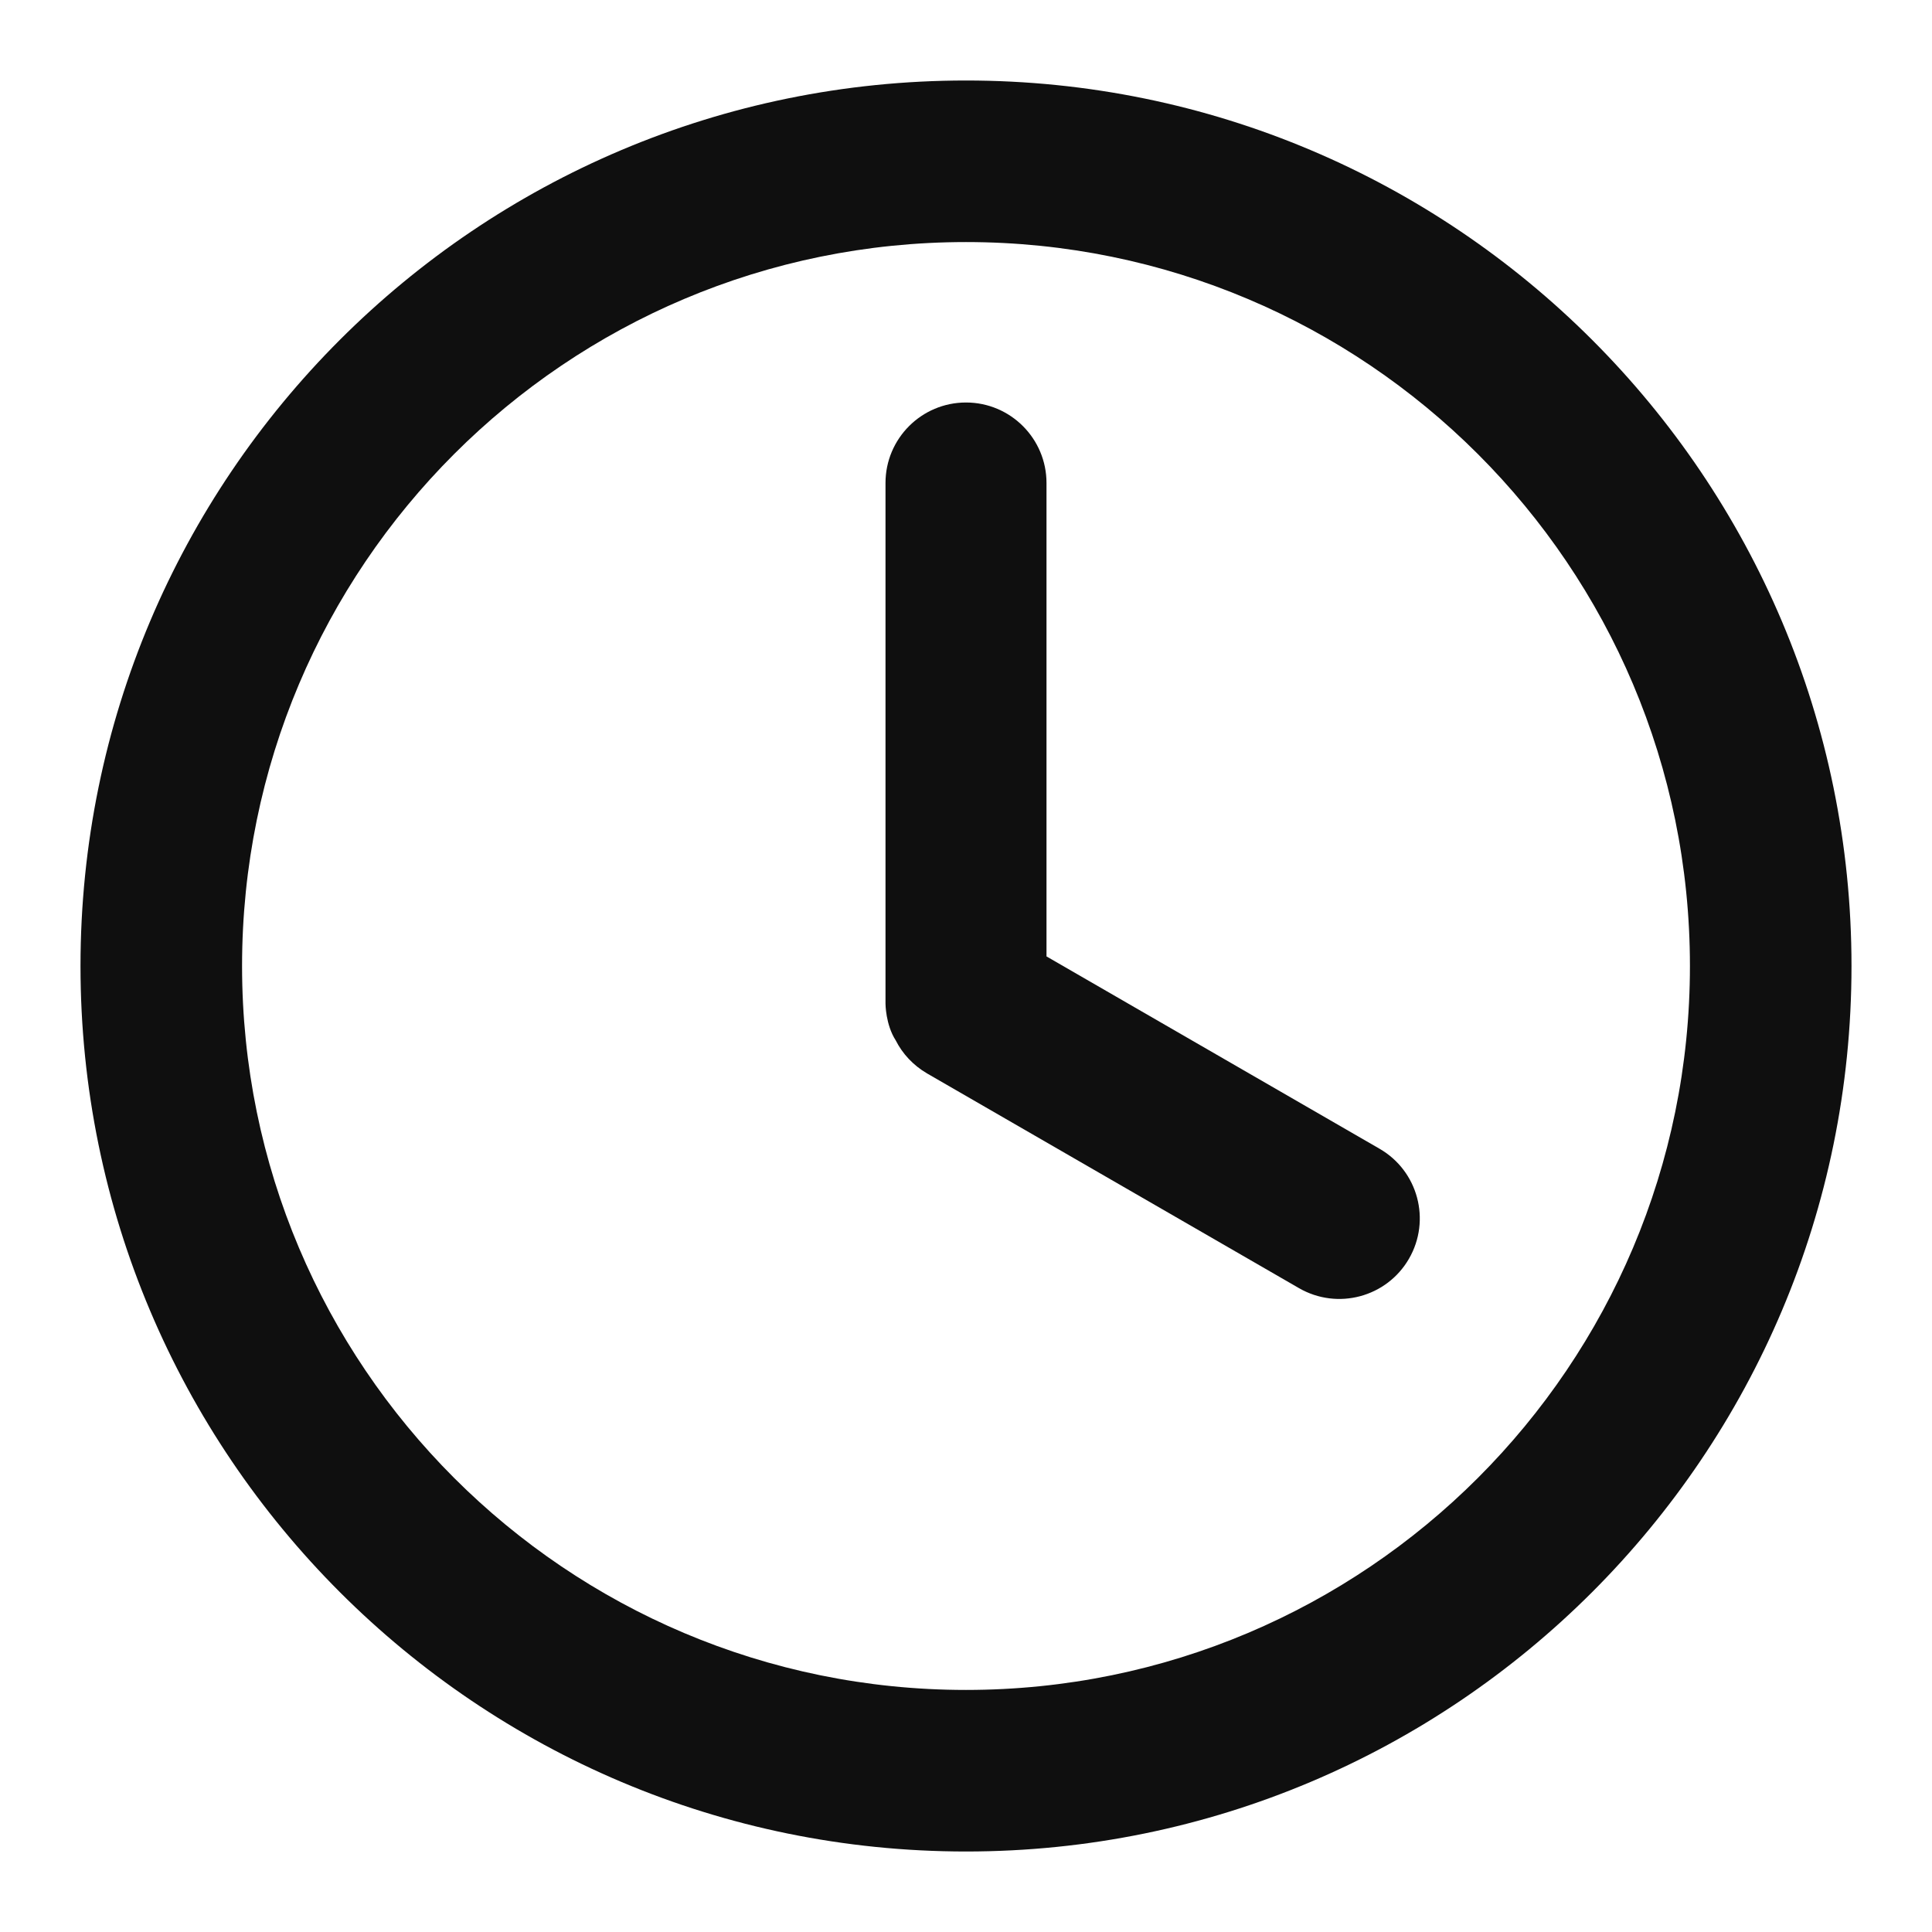
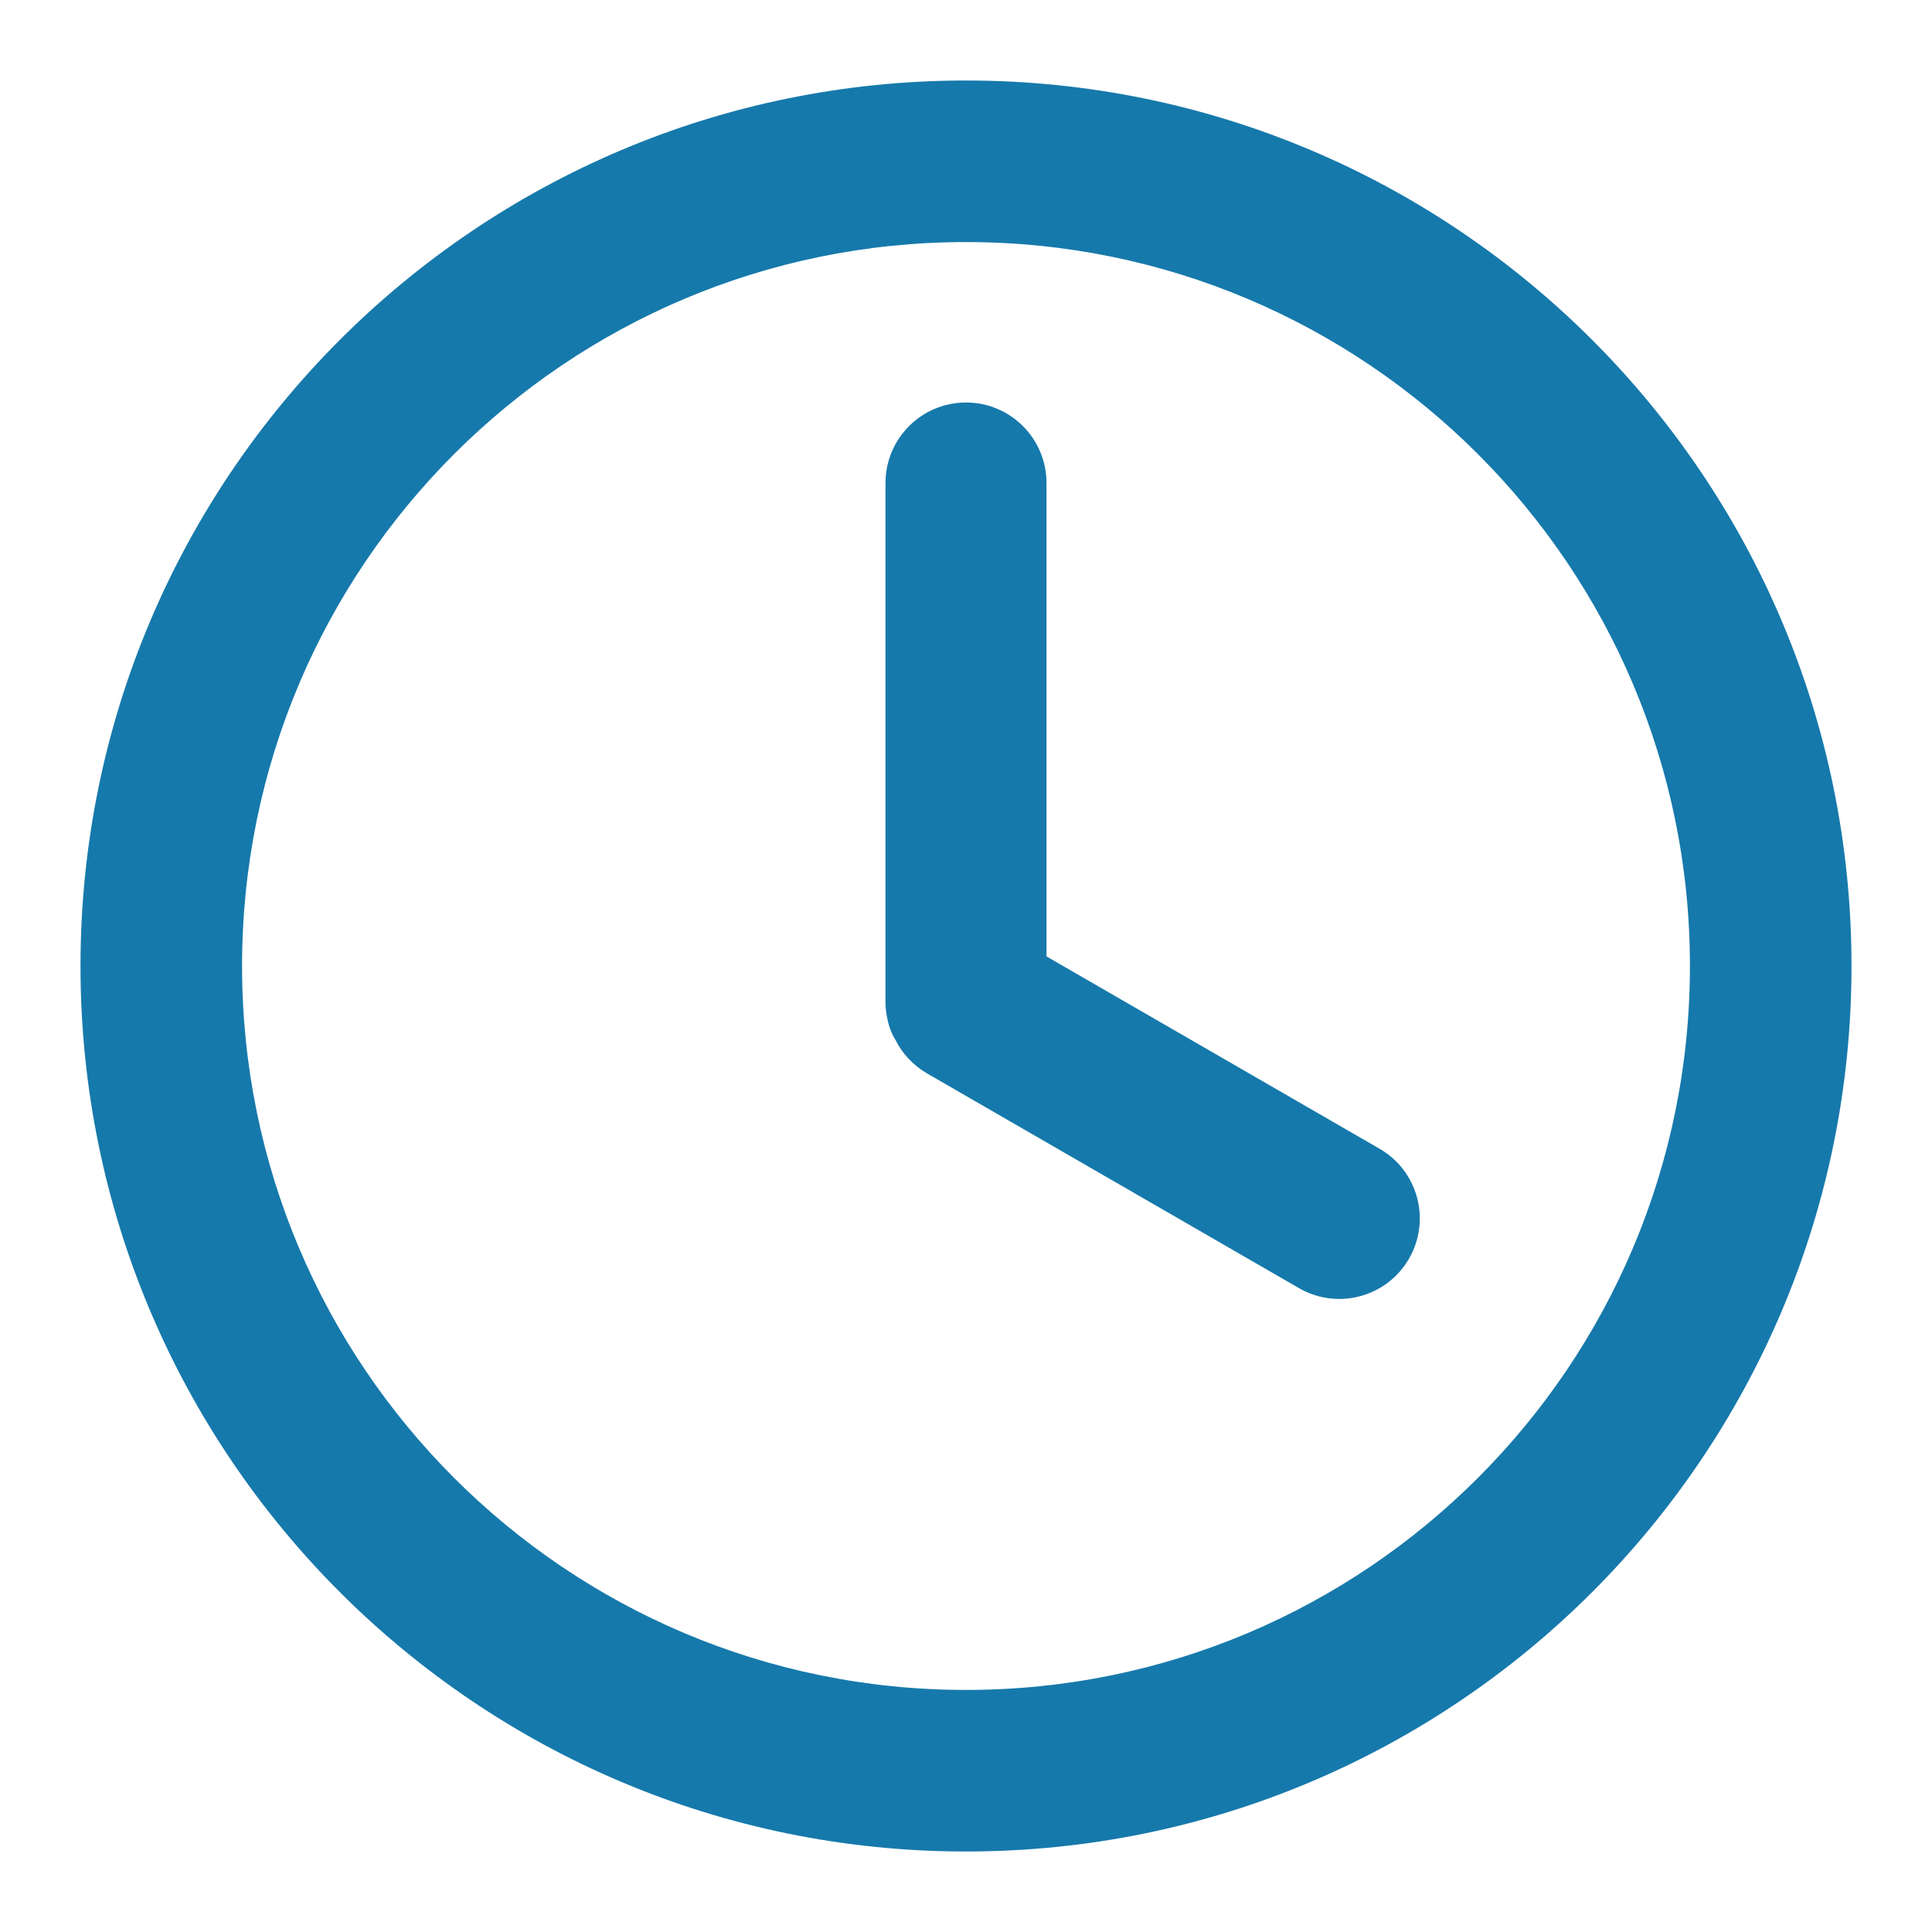
<svg xmlns="http://www.w3.org/2000/svg" width="800px" height="800px" viewBox="0 0 24 24" fill="none">
-   <path d="M23 12C23 18.075 18.075 23 12 23C5.925 23 1 18.075 1 12C1 5.925 5.925 1 12 1C18.075 1 23 5.925 23 12ZM3.007 12C3.007 16.967 7.033 20.993 12 20.993C16.967 20.993 20.993 16.967 20.993 12C20.993 7.033 16.967 3.007 12 3.007C7.033 3.007 3.007 7.033 3.007 12Z" fill="#0F0F0F" />
-   <path d="M12 5C11.448 5 11 5.448 11 6V12.467C11 12.467 11 12.727 11.127 12.924C11.211 13.09 11.344 13.234 11.517 13.335L16.137 16.002C16.616 16.278 17.227 16.114 17.503 15.636C17.779 15.158 17.616 14.546 17.137 14.27L13 11.881V6C13 5.448 12.552 5 12 5Z" fill="#0F0F0F" />
+   <path d="M23 12C23 18.075 18.075 23 12 23C5.925 23 1 18.075 1 12C1 5.925 5.925 1 12 1C18.075 1 23 5.925 23 12ZM3.007 12C3.007 16.967 7.033 20.993 12 20.993C16.967 20.993 20.993 16.967 20.993 12C20.993 7.033 16.967 3.007 12 3.007C7.033 3.007 3.007 7.033 3.007 12Z" fill="#1679AB" />
+   <path d="M12 5C11.448 5 11 5.448 11 6V12.467C11 12.467 11 12.727 11.127 12.924C11.211 13.09 11.344 13.234 11.517 13.335L16.137 16.002C16.616 16.278 17.227 16.114 17.503 15.636C17.779 15.158 17.616 14.546 17.137 14.27L13 11.881V6C13 5.448 12.552 5 12 5Z" fill="#1679AB" />
</svg>
